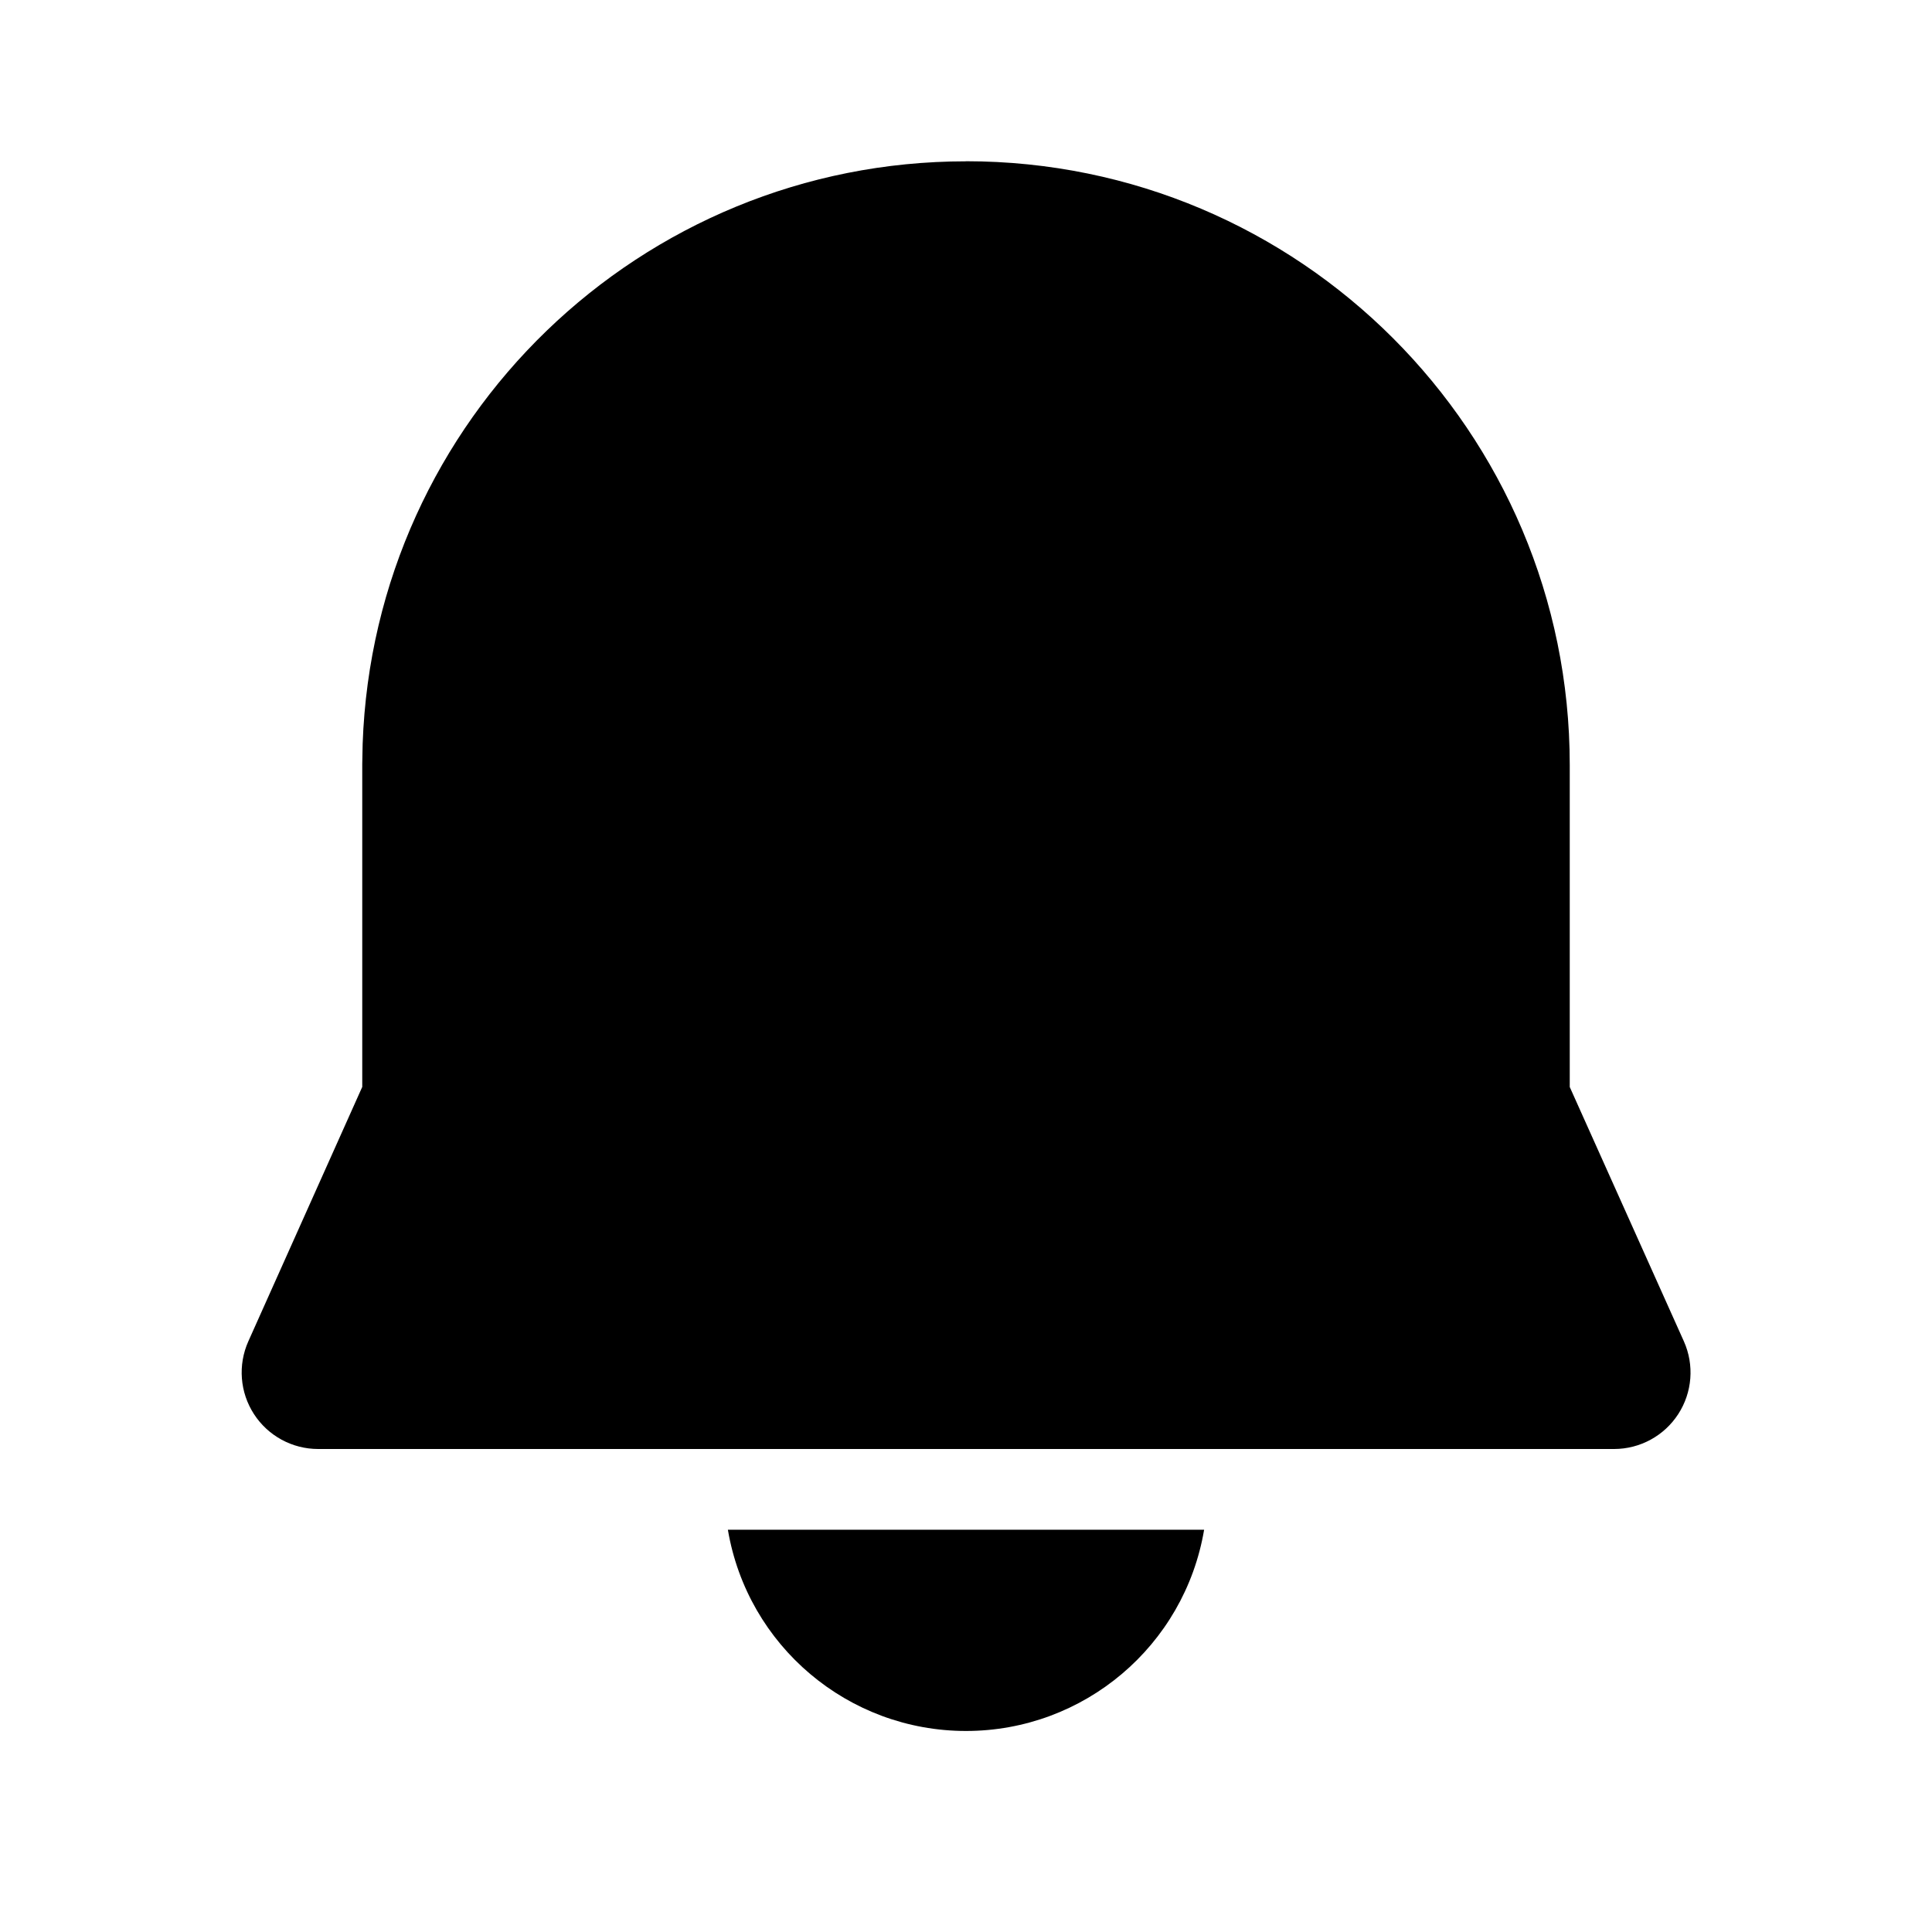
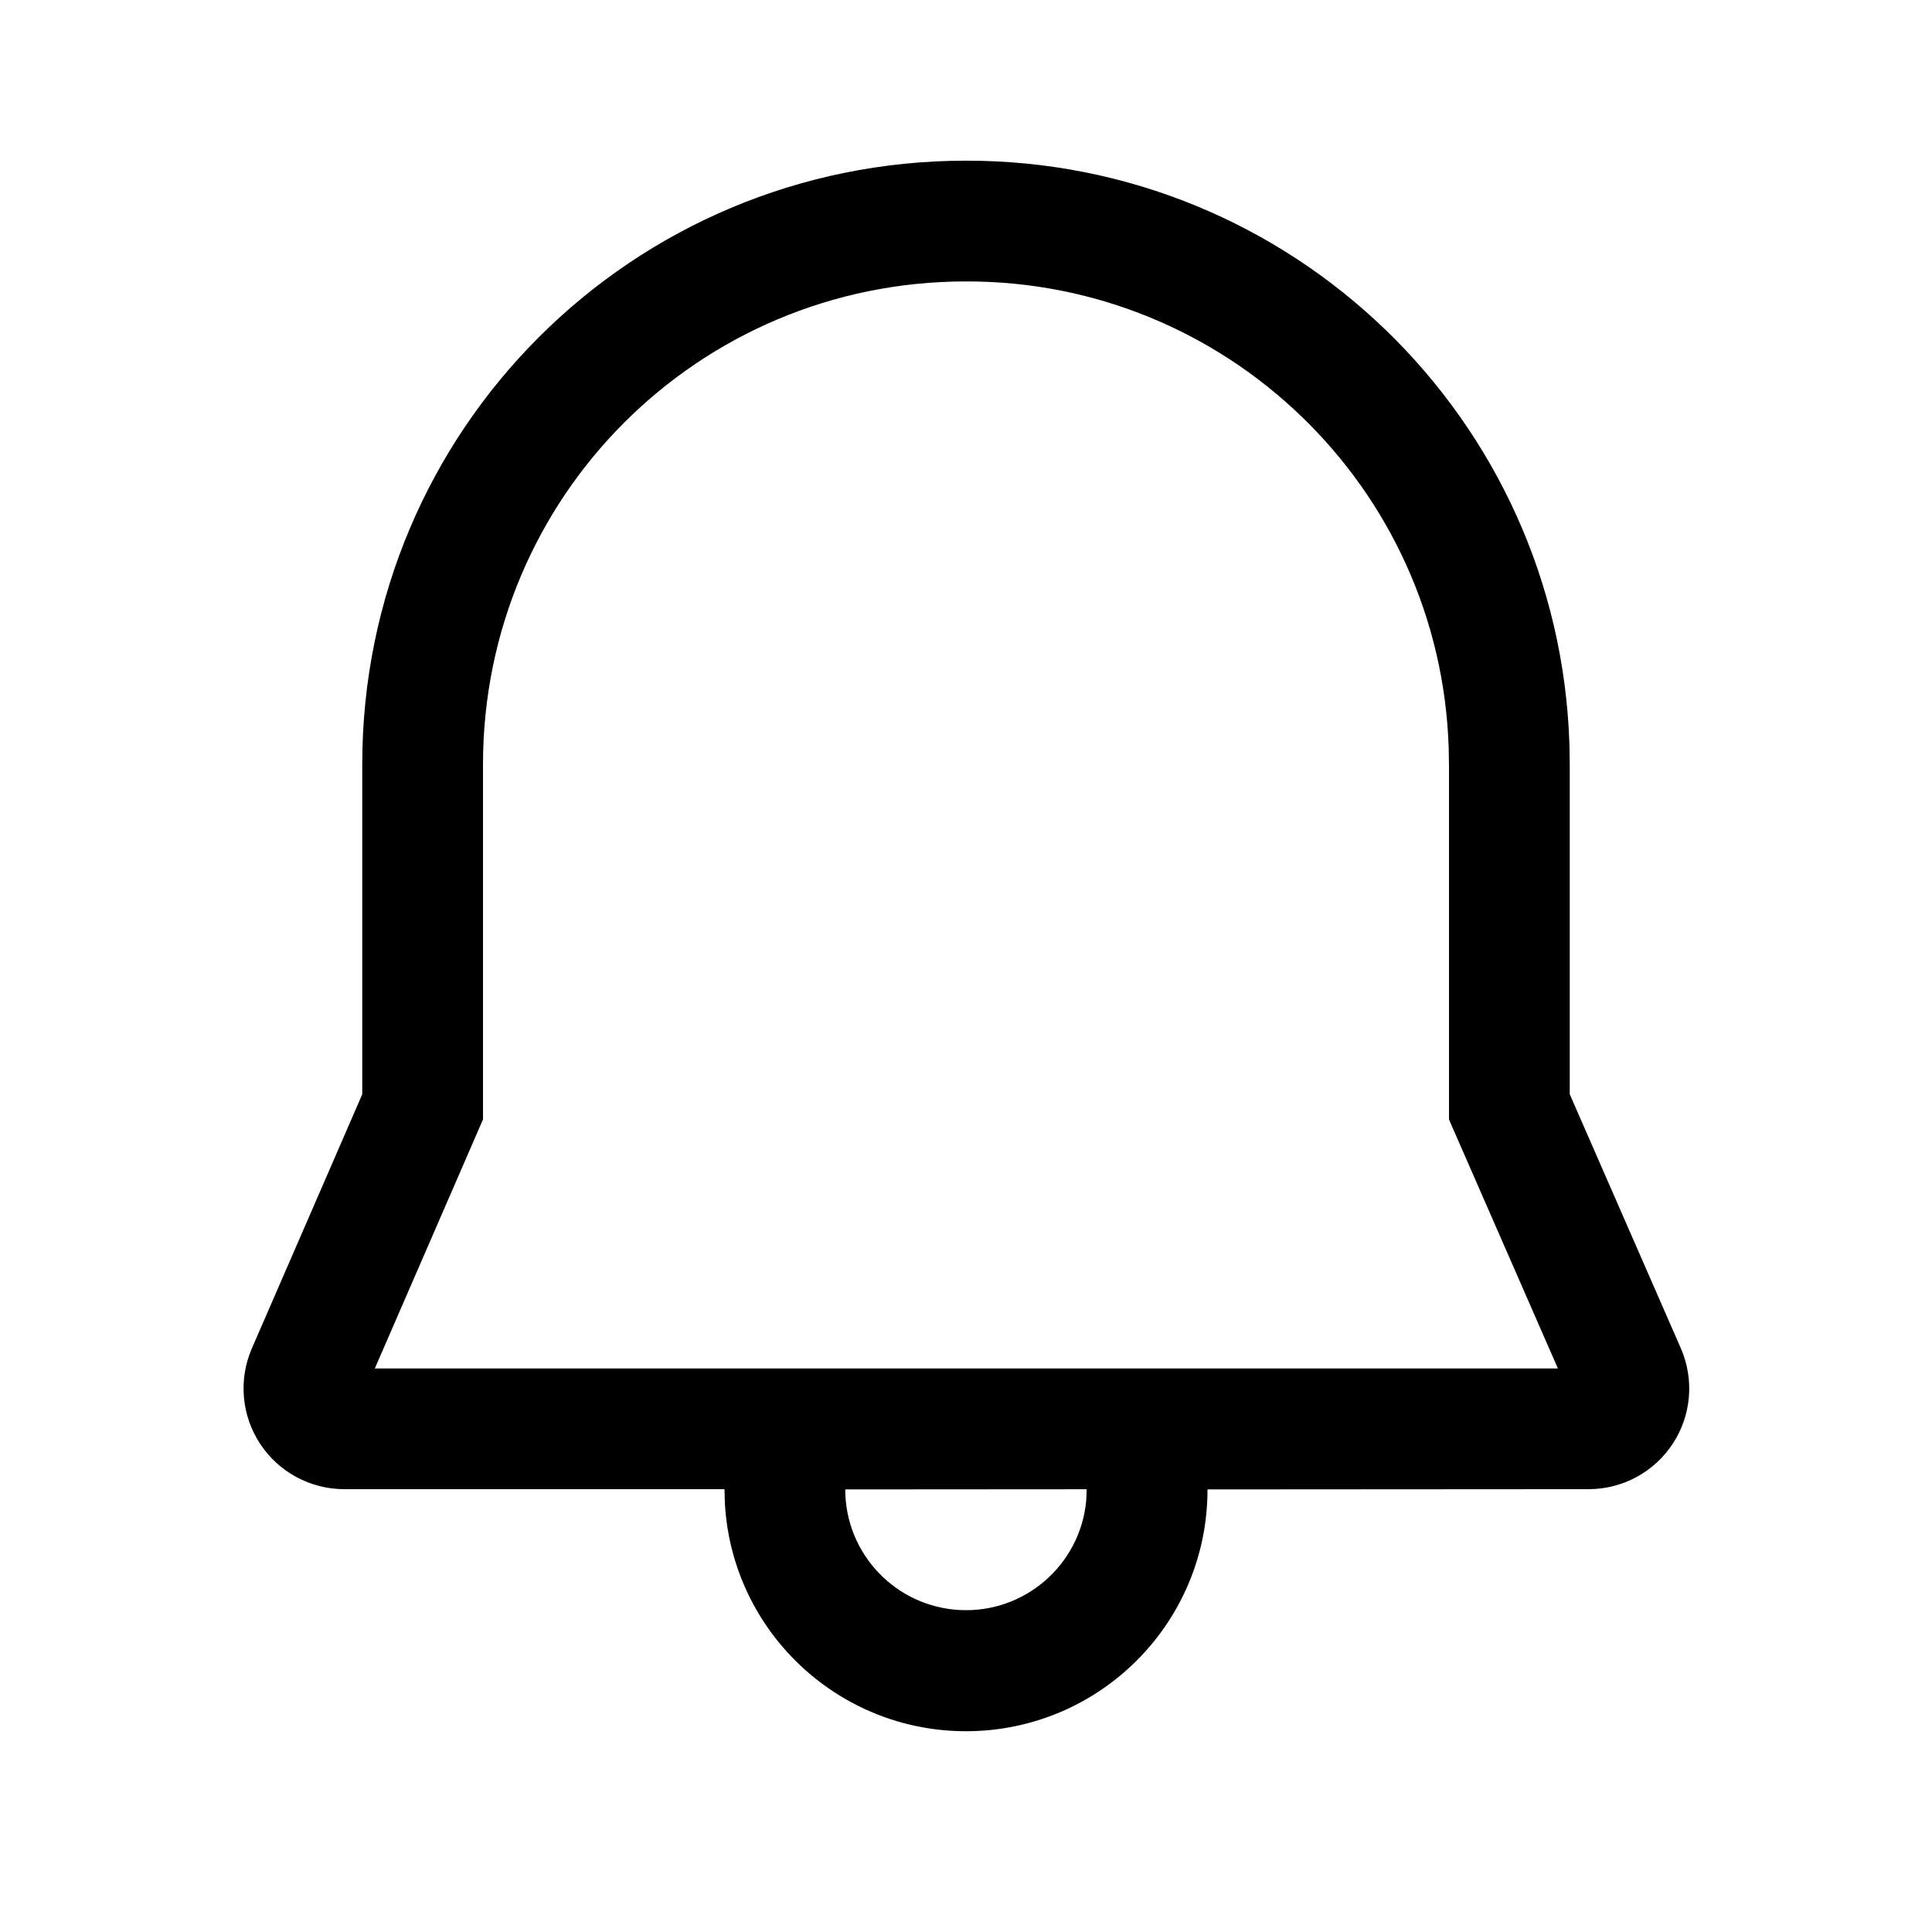
<svg xmlns="http://www.w3.org/2000/svg" width="24" height="24" fill="none" viewBox="0 0 24 24">
-   <path d="M9.042 19.003h5.916a3 3 0 0 1-5.916 0Zm2.958-17a7.5 7.5 0 0 1 7.5 7.5v4l1.418 3.16A.95.95 0 0 1 20.052 18h-16.1a.95.95 0 0 1-.867-1.338l1.415-3.16V9.49l.005-.25A7.5 7.5 0 0 1 12 2.004Z" fill="#000000" />
+   <path d="M12 1.996a7.49 7.49 0 0 1 7.496 7.25l.004.25v4.097l1.38 3.156a1.25 1.25 0 0 1-1.145 1.75L15 18.502a3 3 0 0 1-5.995.177L9 18.499H4.275a1.251 1.251 0 0 1-1.147-1.747L4.5 13.594V9.496c0-4.155 3.352-7.5 7.5-7.5ZM13.5 18.5l-3 .002a1.5 1.5 0 0 0 2.993.145l.006-.147ZM12 3.496c-3.32 0-6 2.674-6 6v4.41L4.656 17h14.697L18 13.907V9.509l-.004-.225A5.988 5.988 0 0 0 12 3.496Z" fill="currentColor" />
</svg>
